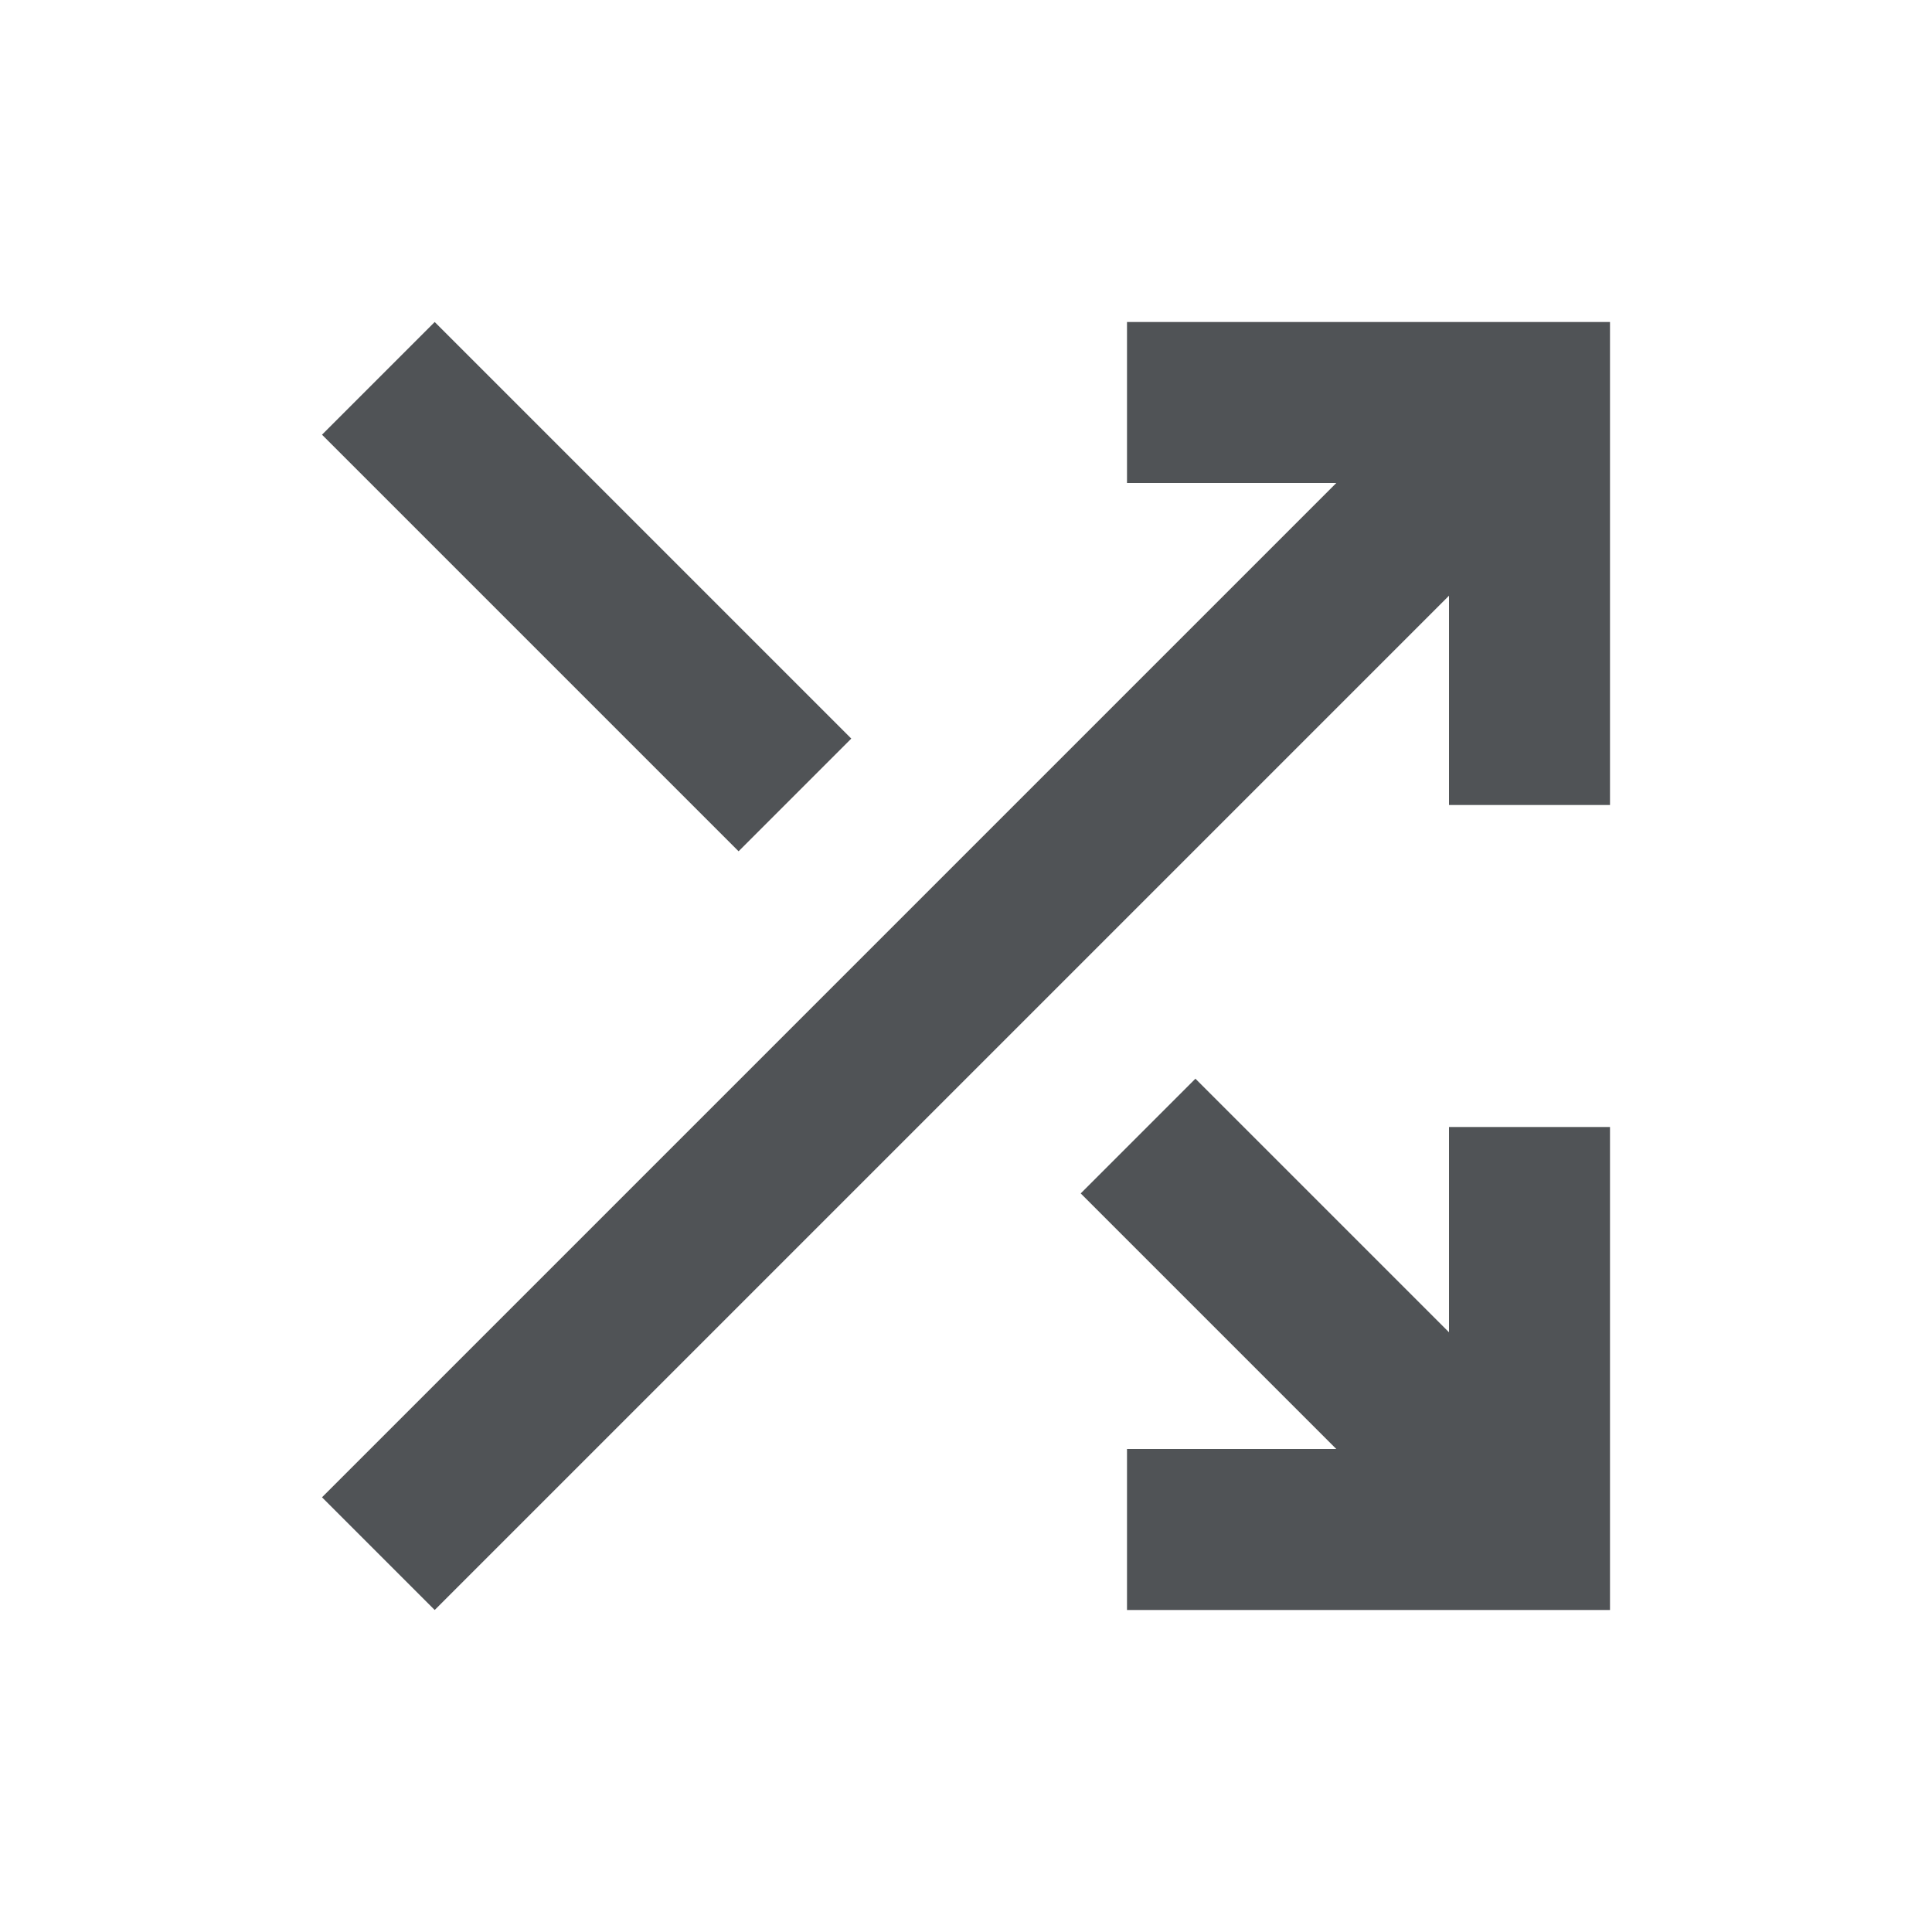
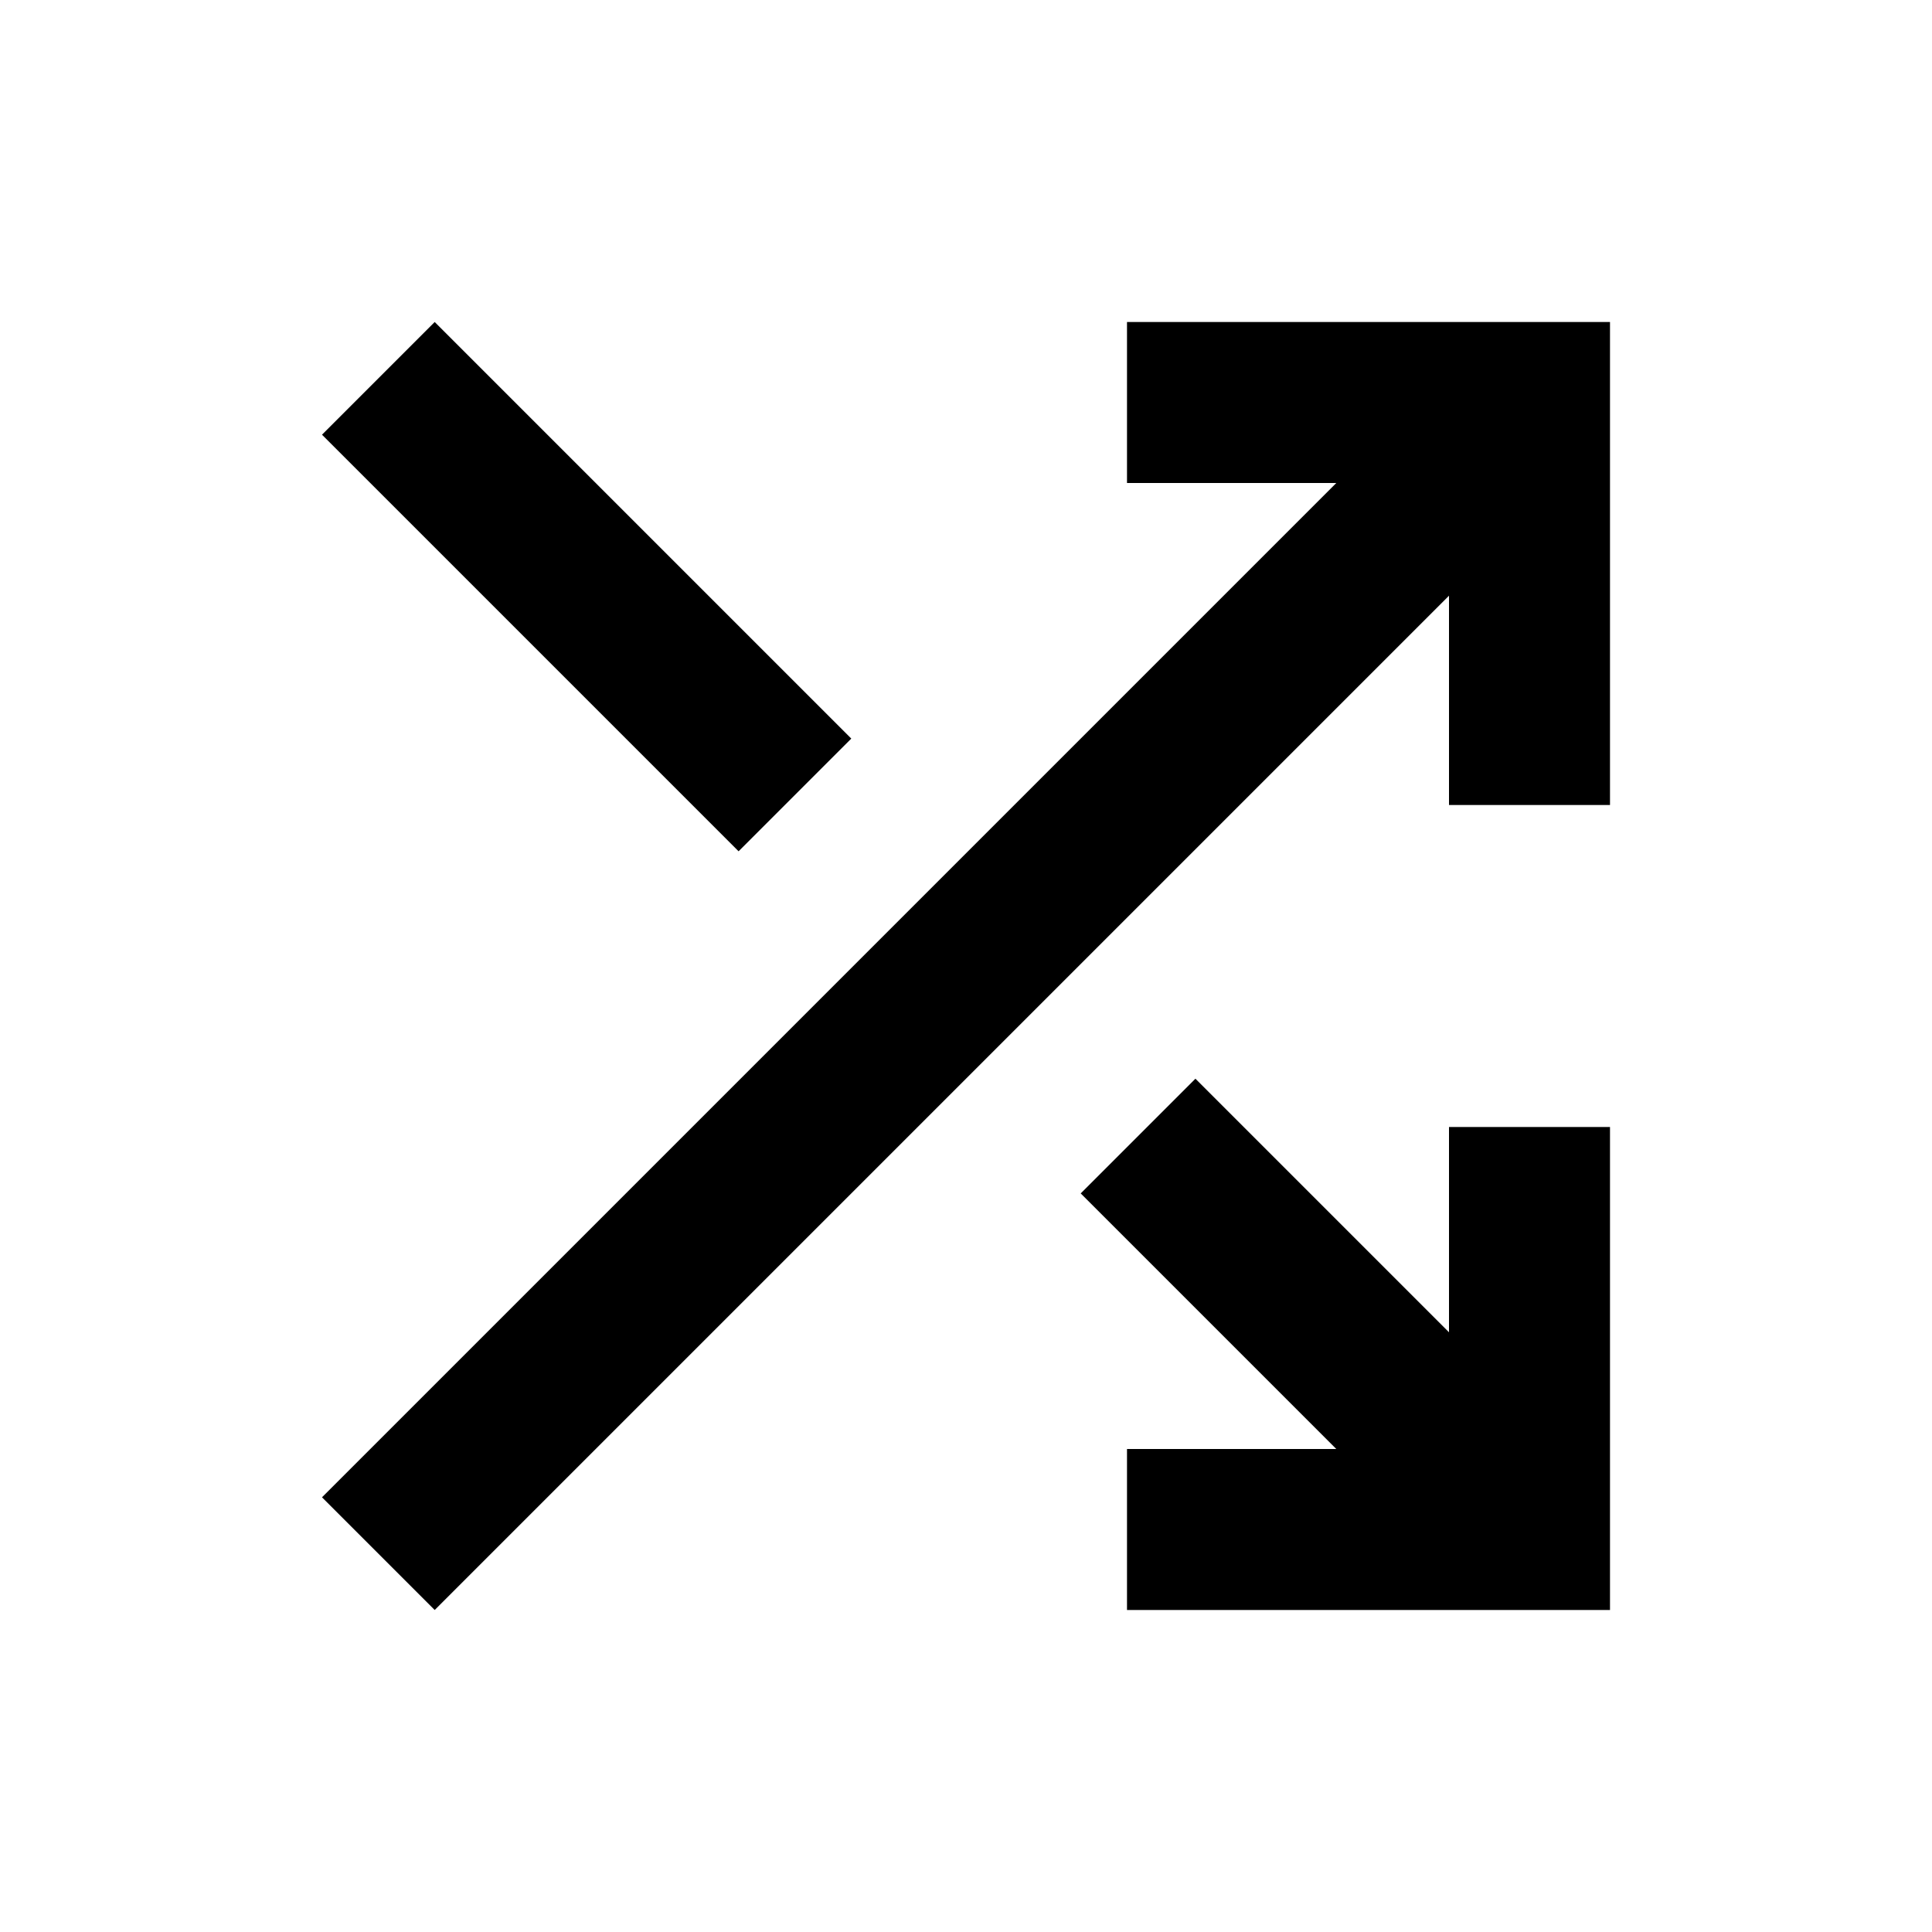
- <svg xmlns="http://www.w3.org/2000/svg" height="24px" viewBox="0 -960 960 960" width="24px" fill="#505356">
+ <svg xmlns="http://www.w3.org/2000/svg" height="24px" viewBox="0 -960 960 960" width="24px" fill="currentColor">
  <path d="M560-160v-80h104L537-367l57-57 126 126v-102h80v240H560Zm-344 0-56-56 504-504H560v-80h240v240h-80v-104L216-160Zm151-377L160-744l56-56 207 207-56 56Z" />
</svg>
